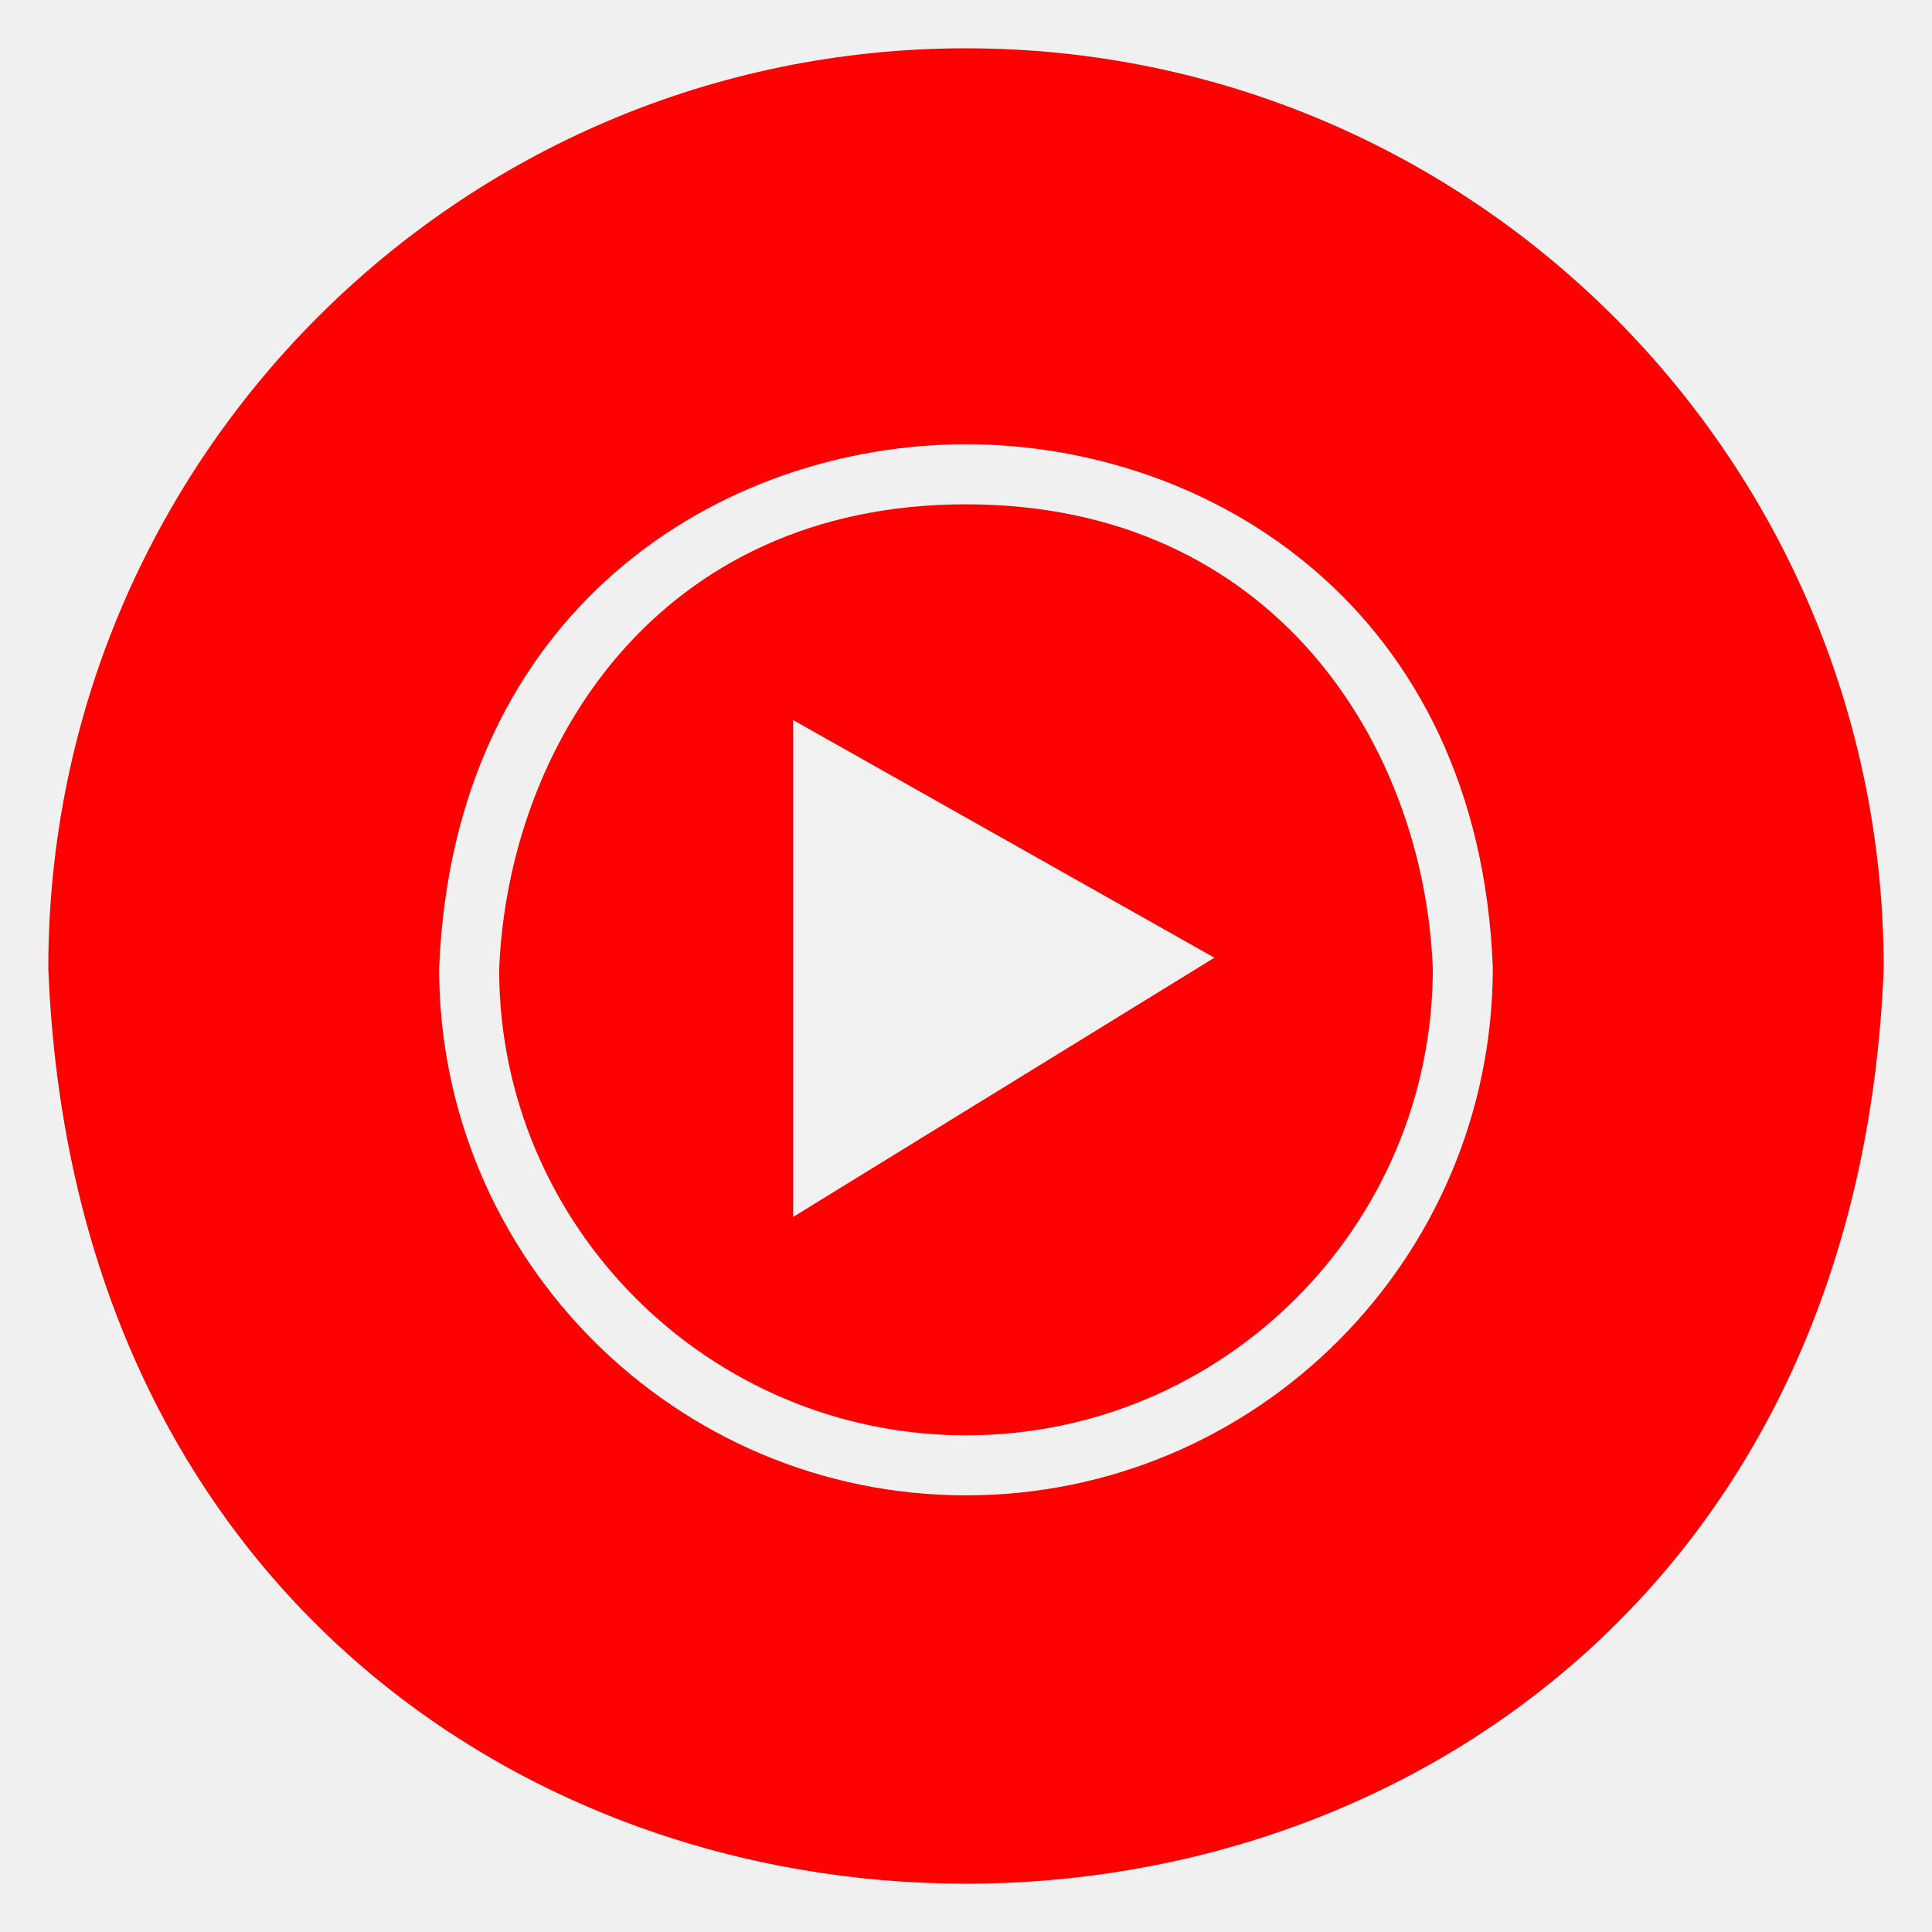
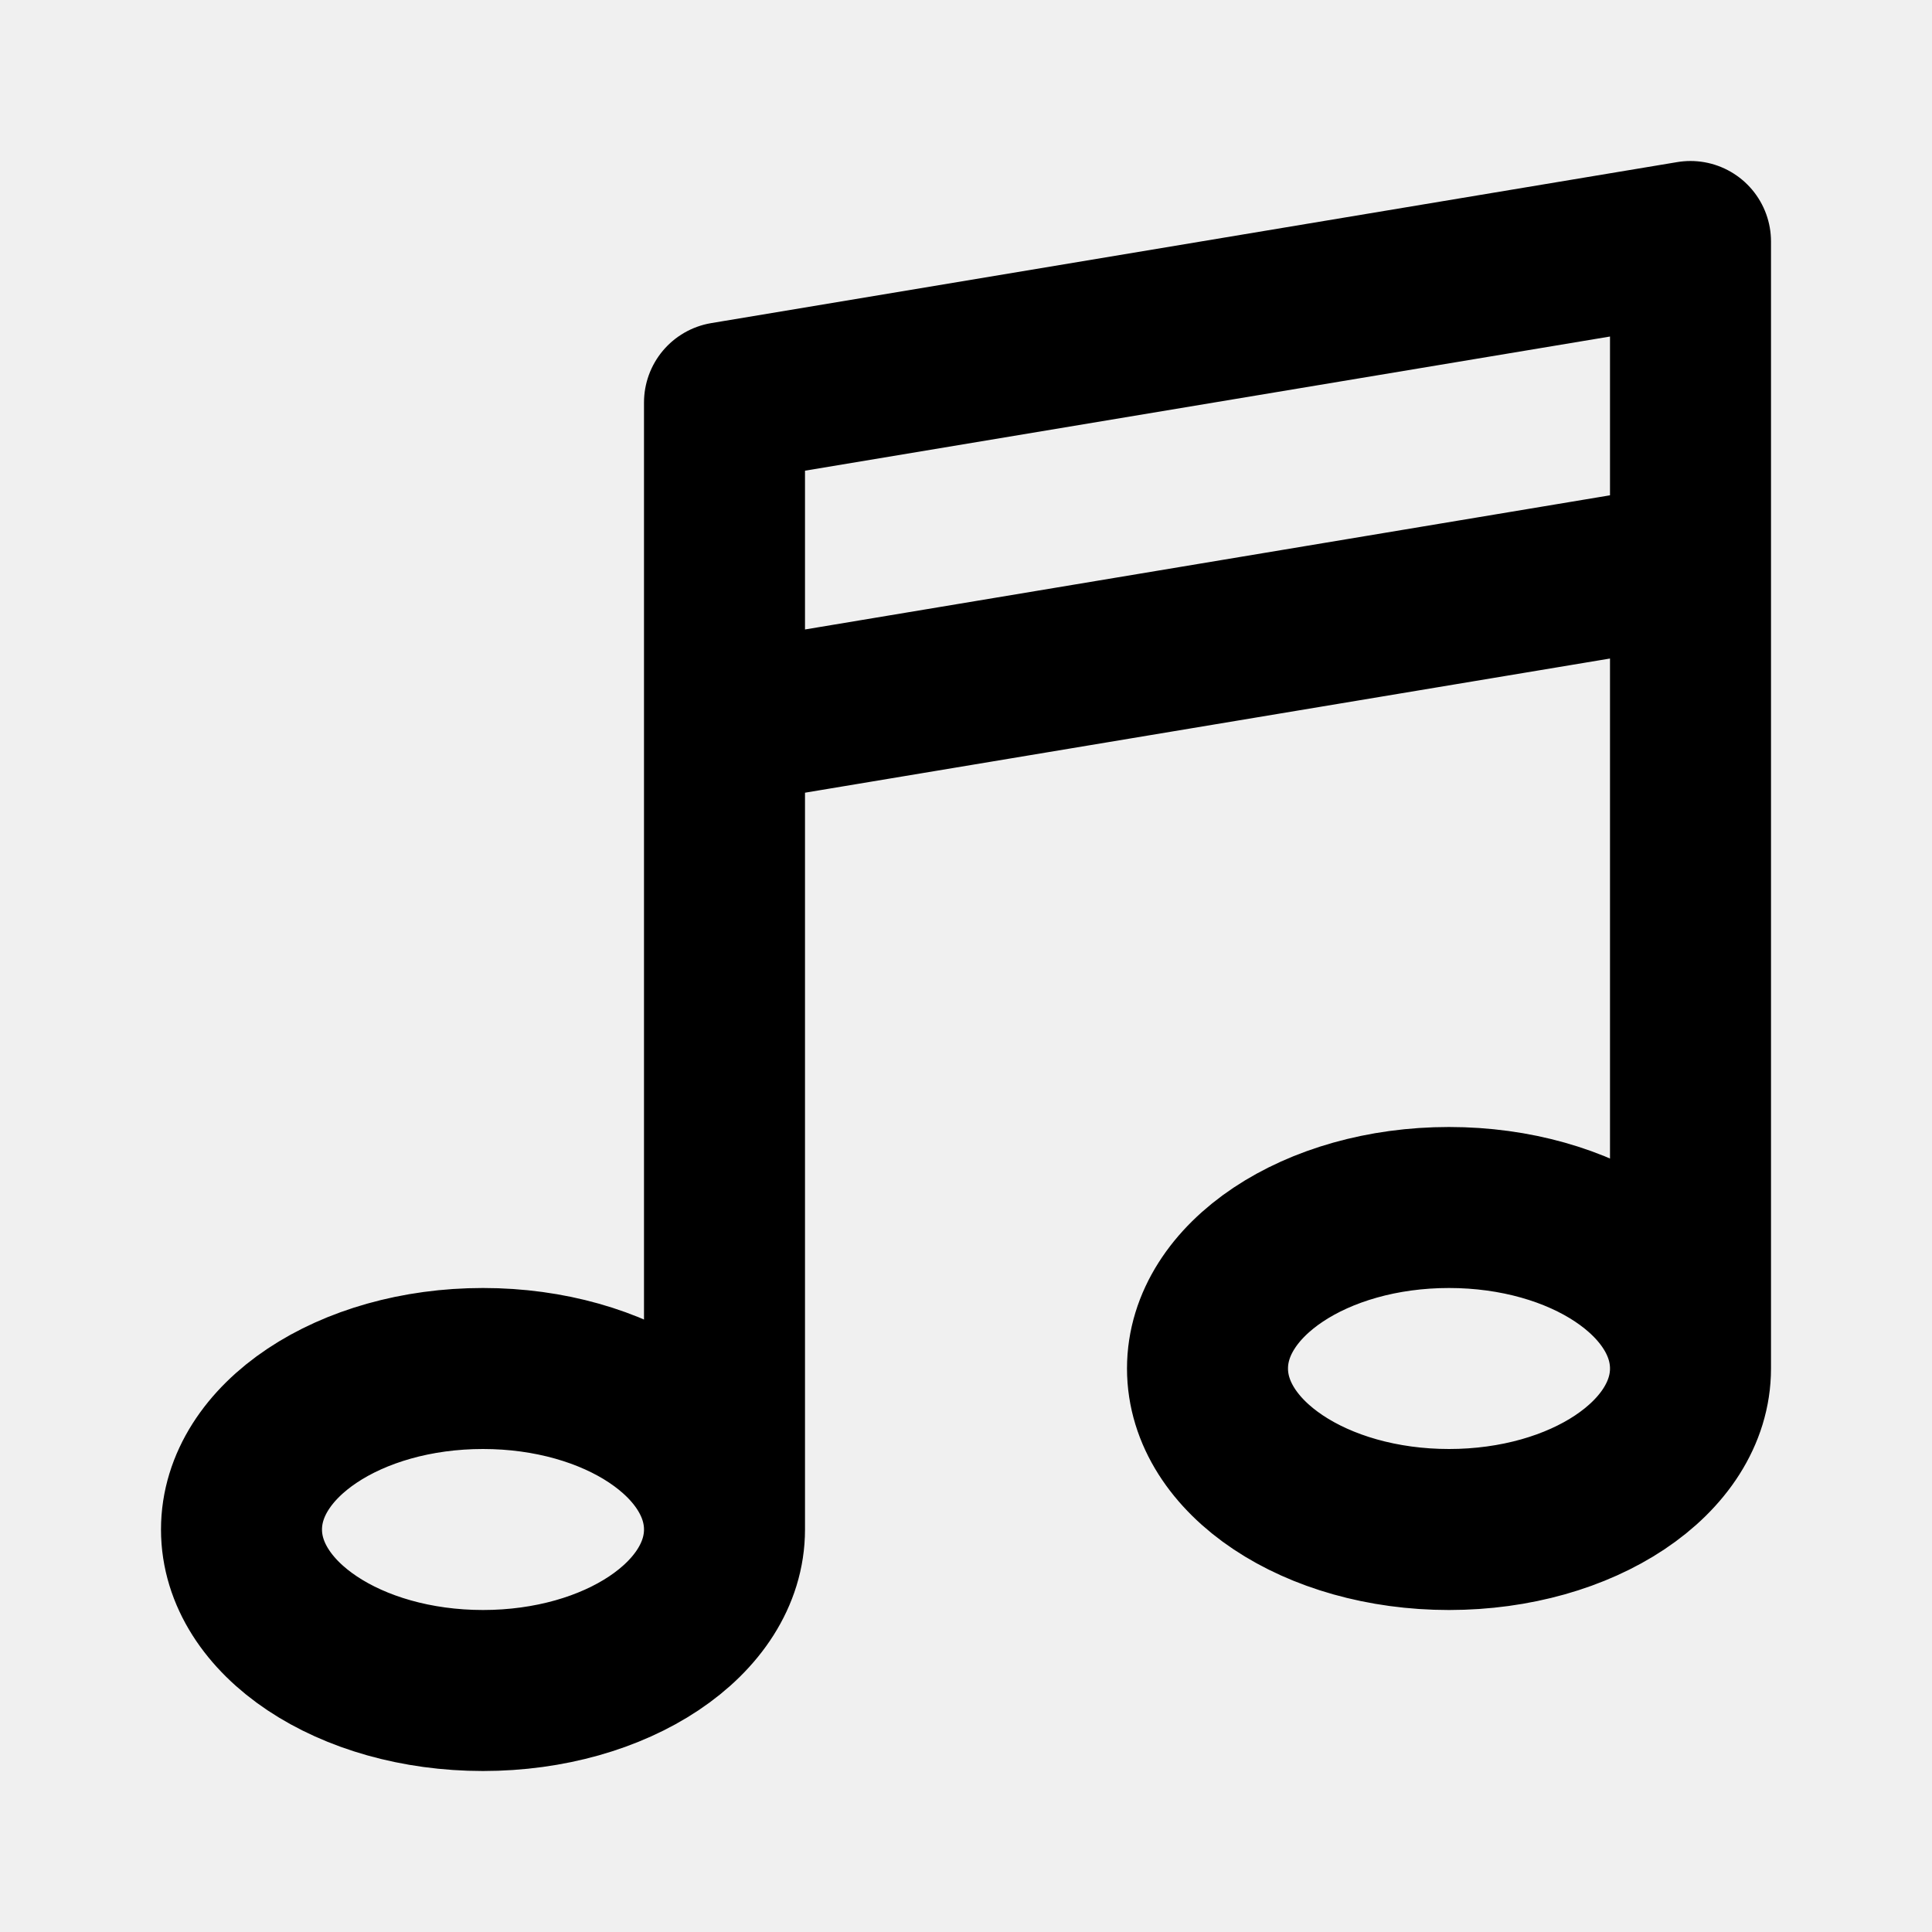
- <svg xmlns="http://www.w3.org/2000/svg" width="3rem" height="3rem" viewBox="0 0 100 100" version="1.1" xml:space="preserve" fill="#000000">
+ <svg xmlns="http://www.w3.org/2000/svg" width="2rem" height="2rem" viewBox="0 0 24 24" fill="none" stroke="#000000">
  <g id="SVGRepo_bgCarrier" stroke-width="0" />
  <g id="SVGRepo_tracerCarrier" stroke-linecap="round" stroke-linejoin="round" />
  <g id="SVGRepo_iconCarrier">
-     <style type="text/css"> .st0{fill:#FFFFFF;} .st1{fill:#F5BB41;} .st2{fill:#2167D1;} .st3{fill:#3D84F3;} .st4{fill:#4CA853;} .st5{fill:#398039;} .st6{fill:#D74F3F;} .st7{fill:#D43C89;} .st8{fill:#B2005F;} .st9{fill:none;stroke:#000000;stroke-width:3;stroke-linecap:round;stroke-linejoin:round;stroke-miterlimit:10;} .st10{fill-rule:evenodd;clip-rule:evenodd;fill:none;stroke:#000000;stroke-width:3;stroke-linecap:round;stroke-linejoin:round;stroke-miterlimit:10;} .st11{fill-rule:evenodd;clip-rule:evenodd;fill:none;stroke:#040404;stroke-width:3;stroke-linecap:round;stroke-linejoin:round;stroke-miterlimit:10;} .st12{fill-rule:evenodd;clip-rule:evenodd;} .st13{fill-rule:evenodd;clip-rule:evenodd;fill:#040404;} .st14{fill:url(#SVGID_1_);} .st15{fill:url(#SVGID_2_);} .st16{fill:url(#SVGID_3_);} .st17{fill:url(#SVGID_4_);} .st18{fill:url(#SVGID_5_);} .st19{fill:url(#SVGID_6_);} .st20{fill:url(#SVGID_7_);} .st21{fill:url(#SVGID_8_);} .st22{fill:url(#SVGID_9_);} .st23{fill:url(#SVGID_10_);} .st24{fill:url(#SVGID_11_);} .st25{fill:url(#SVGID_12_);} .st26{fill:url(#SVGID_13_);} .st27{fill:url(#SVGID_14_);} .st28{fill:url(#SVGID_15_);} .st29{fill:url(#SVGID_16_);} .st30{fill:url(#SVGID_17_);} .st31{fill:url(#SVGID_18_);} .st32{fill:url(#SVGID_19_);} .st33{fill:url(#SVGID_20_);} .st34{fill:url(#SVGID_21_);} .st35{fill:url(#SVGID_22_);} .st36{fill:url(#SVGID_23_);} .st37{fill:url(#SVGID_24_);} .st38{fill:url(#SVGID_25_);} .st39{fill:url(#SVGID_26_);} .st40{fill:url(#SVGID_27_);} .st41{fill:url(#SVGID_28_);} .st42{fill:url(#SVGID_29_);} .st43{fill:url(#SVGID_30_);} .st44{fill:url(#SVGID_31_);} .st45{fill:url(#SVGID_32_);} .st46{fill:url(#SVGID_33_);} .st47{fill:url(#SVGID_34_);} .st48{fill:url(#SVGID_35_);} .st49{fill:url(#SVGID_36_);} .st50{fill:url(#SVGID_37_);} .st51{fill:url(#SVGID_38_);} .st52{fill:url(#SVGID_39_);} .st53{fill:url(#SVGID_40_);} .st54{fill:url(#SVGID_41_);} .st55{fill:url(#SVGID_42_);} .st56{fill:url(#SVGID_43_);} .st57{fill:url(#SVGID_44_);} .st58{fill:url(#SVGID_45_);} .st59{fill:#040404;} .st60{fill:url(#SVGID_46_);} .st61{fill:url(#SVGID_47_);} .st62{fill:url(#SVGID_48_);} .st63{fill:url(#SVGID_49_);} .st64{fill:url(#SVGID_50_);} .st65{fill:url(#SVGID_51_);} .st66{fill:url(#SVGID_52_);} .st67{fill:url(#SVGID_53_);} .st68{fill:url(#SVGID_54_);} .st69{fill:url(#SVGID_55_);} .st70{fill:url(#SVGID_56_);} .st71{fill:url(#SVGID_57_);} .st72{fill:url(#SVGID_58_);} .st73{fill:url(#SVGID_59_);} .st74{fill:url(#SVGID_60_);} .st75{fill:url(#SVGID_61_);} .st76{fill:url(#SVGID_62_);} .st77{fill:none;stroke:#000000;stroke-width:3;stroke-miterlimit:10;} .st78{fill:none;stroke:#FFFFFF;stroke-miterlimit:10;} .st79{fill:#4BC9FF;} .st80{fill:#5500DD;} .st81{fill:#FF3A00;} .st82{fill:#E6162D;} .st83{fill:#F1F1F1;} .st84{fill:#FF9933;} .st85{fill:#B92B27;} .st86{fill:#00ACED;} .st87{fill:#BD2125;} .st88{fill:#1877F2;} .st89{fill:#6665D2;} .st90{fill:#CE3056;} .st91{fill:#5BB381;} .st92{fill:#61C3EC;} .st93{fill:#E4B34B;} .st94{fill:#181EF2;} .st95{fill:#FF0000;} .st96{fill:#FE466C;} .st97{fill:#FA4778;} .st98{fill:#FF7700;} .st99{fill-rule:evenodd;clip-rule:evenodd;fill:#1F6BF6;} .st100{fill:#520094;} .st101{fill:#4477E8;} .st102{fill:#3D1D1C;} .st103{fill:#FFE812;} .st104{fill:#344356;} .st105{fill:#00CC76;} .st106{fill-rule:evenodd;clip-rule:evenodd;fill:#345E90;} .st107{fill:#1F65D8;} .st108{fill:#EB3587;} .st109{fill-rule:evenodd;clip-rule:evenodd;fill:#603A88;} .st110{fill:#E3CE99;} .st111{fill:#783AF9;} .st112{fill:#FF515E;} .st113{fill:#FF4906;} .st114{fill:#503227;} .st115{fill:#4C7BD9;} .st116{fill:#69C9D0;} .st117{fill:#1B92D1;} .st118{fill:#EB4F4A;} .st119{fill:#513728;} .st120{fill:#FF6600;} .st121{fill-rule:evenodd;clip-rule:evenodd;fill:#B61438;} .st122{fill:#FFFC00;} .st123{fill:#141414;} .st124{fill:#94D137;} .st125{fill-rule:evenodd;clip-rule:evenodd;fill:#F1F1F1;} .st126{fill-rule:evenodd;clip-rule:evenodd;fill:#66E066;} .st127{fill:#2D8CFF;} .st128{fill:#F1A300;} .st129{fill:#4BA2F2;} .st130{fill:#1A5099;} .st131{fill:#EE6060;} .st132{fill-rule:evenodd;clip-rule:evenodd;fill:#F48120;} .st133{fill:#222222;} .st134{fill:url(#SVGID_63_);} .st135{fill:#0077B5;} .st136{fill:#FFCC00;} .st137{fill:#EB3352;} .st138{fill:#F9D265;} .st139{fill:#F5B955;} .st140{fill:#DD2A7B;} .st141{fill:#66E066;} .st142{fill:#EB4E00;} .st143{fill:#FFC794;} .st144{fill:#B5332A;} .st145{fill:#4E85EB;} .st146{fill:#58A45C;} .st147{fill:#F2BC42;} .st148{fill:#D85040;} .st149{fill:#464EB8;} .st150{fill:#7B83EB;} </style>
-     <g id="Layer_1" />
-     <g id="Layer_2">
-       <g>
-         <g>
-           <g>
-             <path class="st95" d="M50,2.5C23.766,2.5,2.5,23.823,2.5,50.126c2.502,63.175,92.507,63.157,95-0.001 C97.5,23.823,76.233,2.5,50,2.5z M50,77.399c-15.036,0-27.27-12.233-27.27-27.27c0.74-18.662,14.654-27.134,27.269-27.134 c0.001,0,0.001,0,0.002,0c12.616,0.001,26.531,8.473,27.267,27.073C77.27,65.167,65.036,77.399,50,77.399z" />
-             <path class="st95" d="M50.002,26.103c-15.946-0.001-23.704,12.486-24.165,24.088C25.838,63.453,36.677,74.292,50,74.292 S74.162,63.453,74.162,50.13C73.705,38.591,65.948,26.105,50.002,26.103z" />
-           </g>
-           <path class="st83" d="M41.055,52.528c-0.001,2.575,0.001,7.867,0,10.46c0,0,21.802-13.417,21.802-13.417L41.055,37.272V52.528z" />
-         </g>
-       </g>
-     </g>
+     <path d="M9 19C9 20.105 7.657 21 6 21C4.343 21 3 20.105 3 19C3 17.895 4.343 17 6 17C7.657 17 9 17.895 9 19ZM9 19V5L21 3V17M21 17C21 18.105 19.657 19 18 19C16.343 19 15 18.105 15 17C15 15.895 16.343 15 18 15C19.657 15 21 15.895 21 17ZM9 9L21 7" stroke="#000000" stroke-width="2" stroke-linecap="round" stroke-linejoin="round" />
  </g>
</svg>
